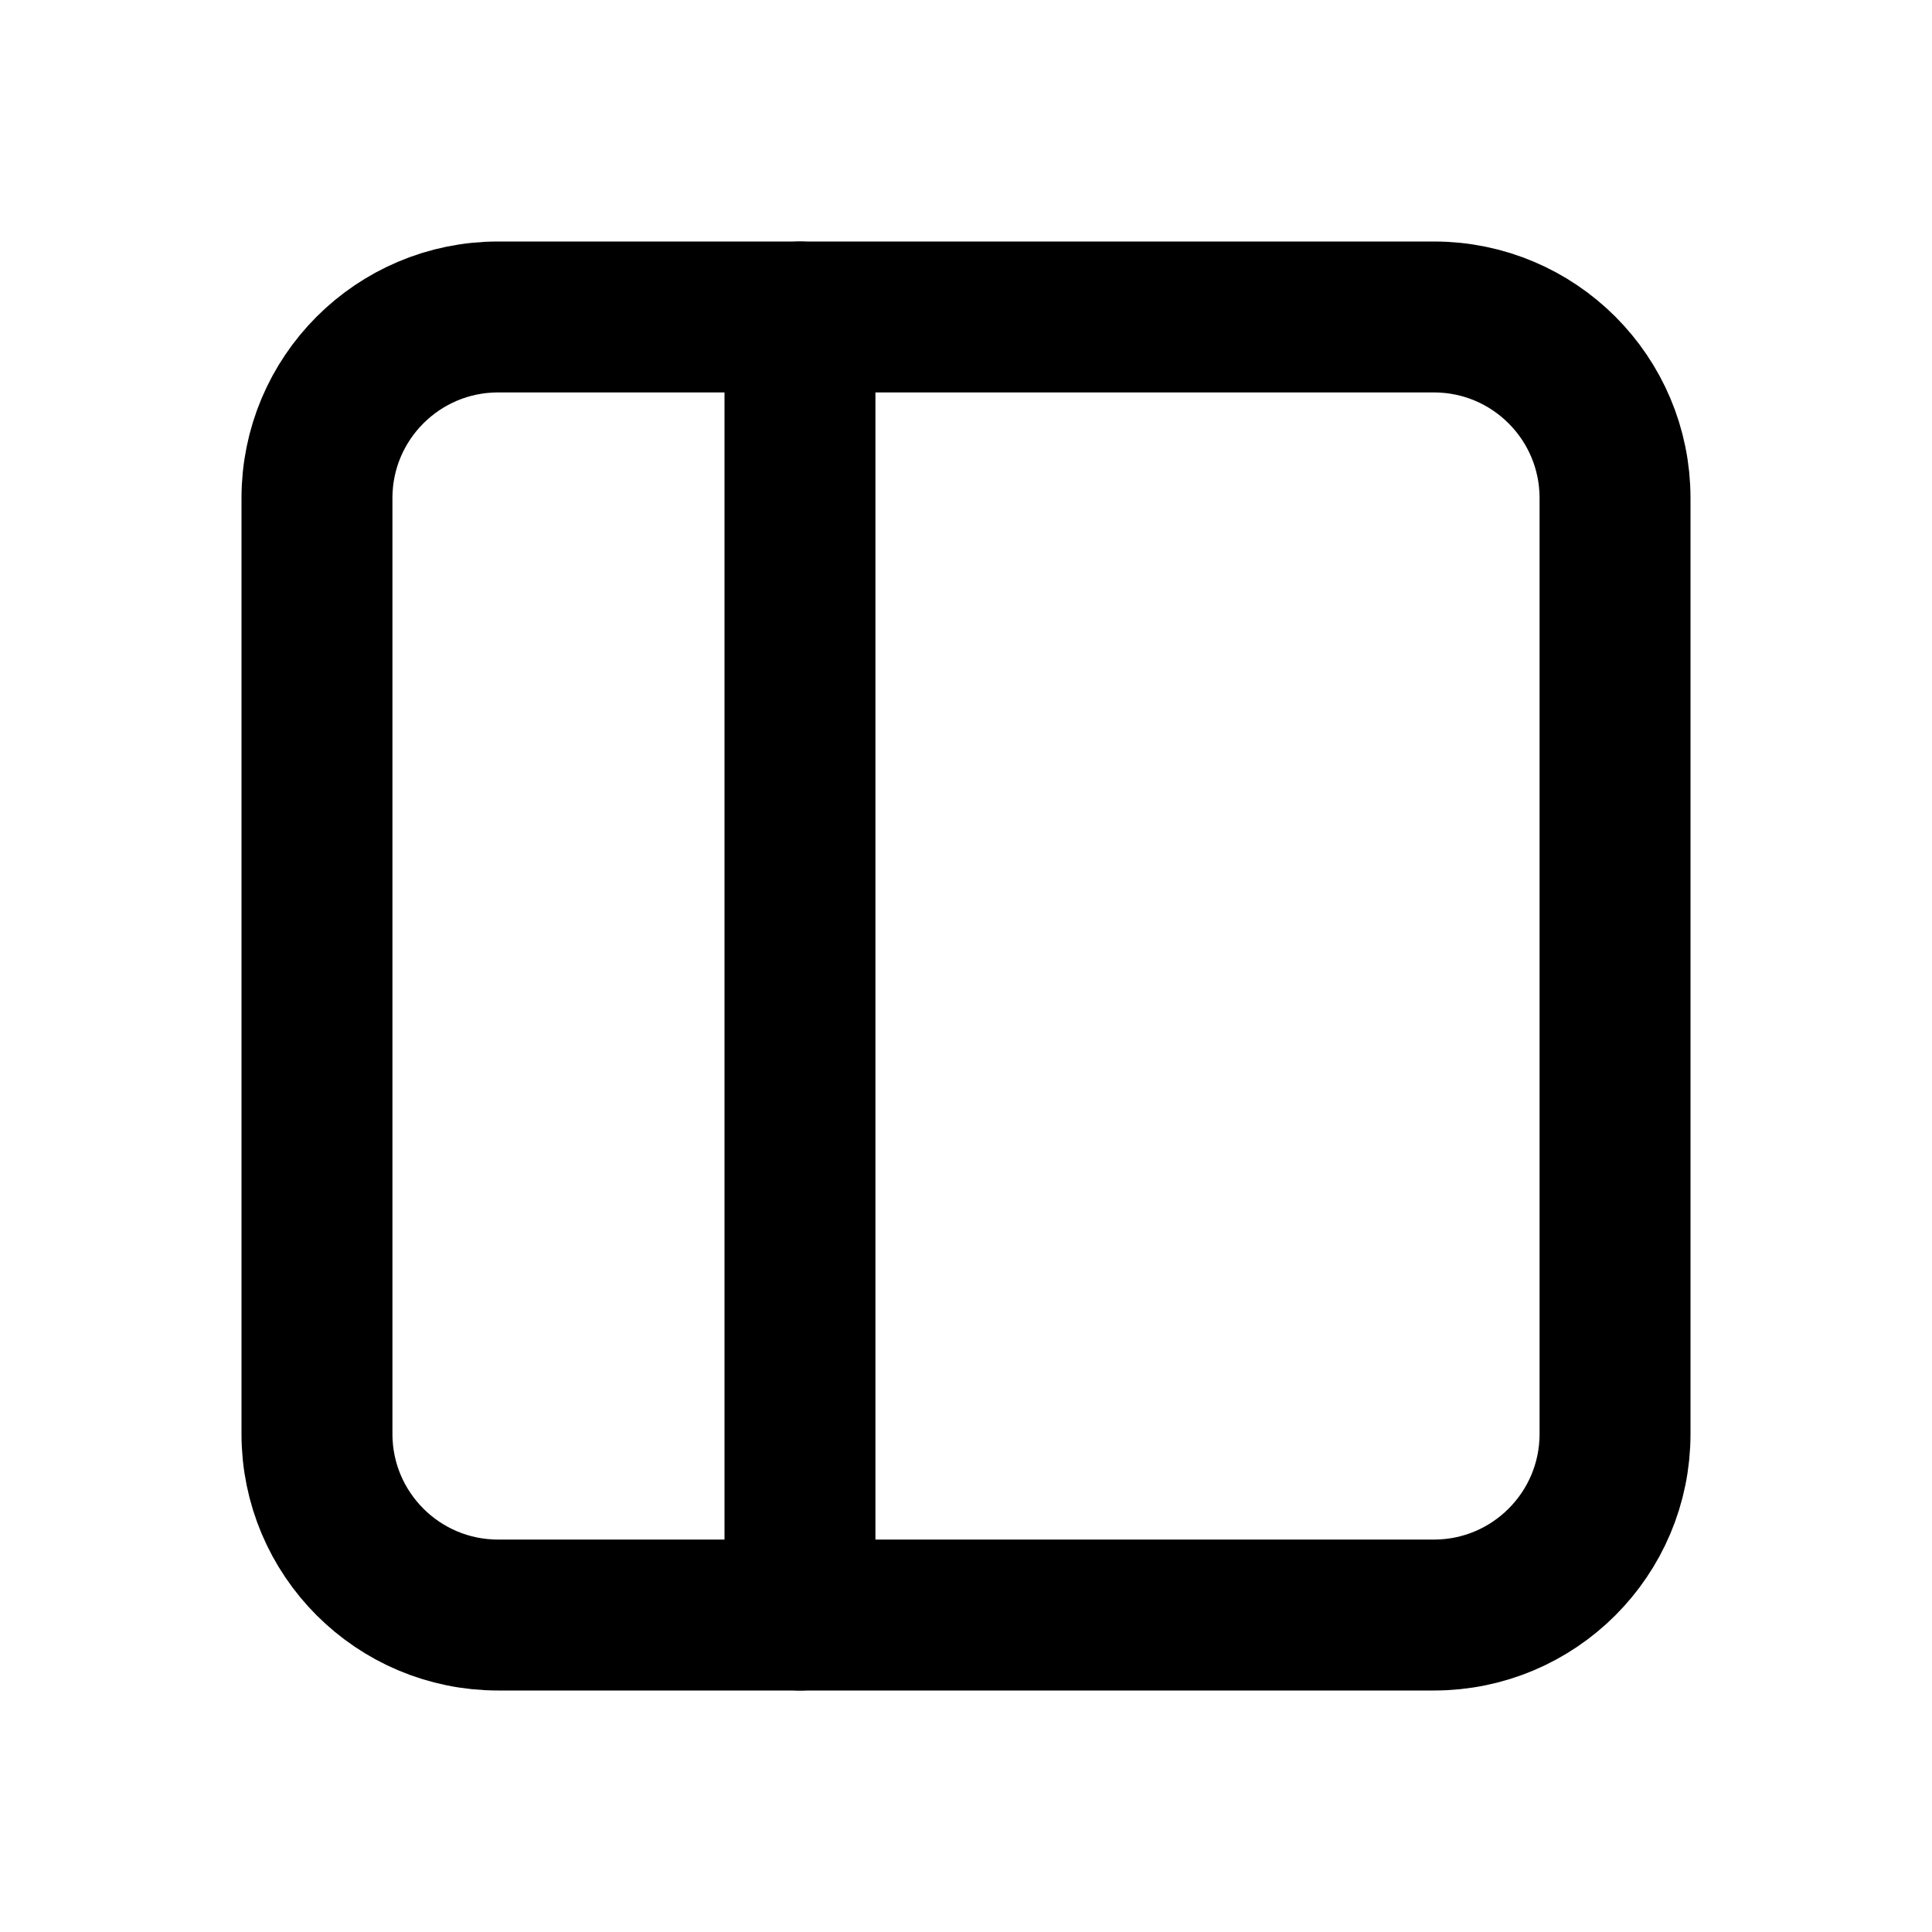
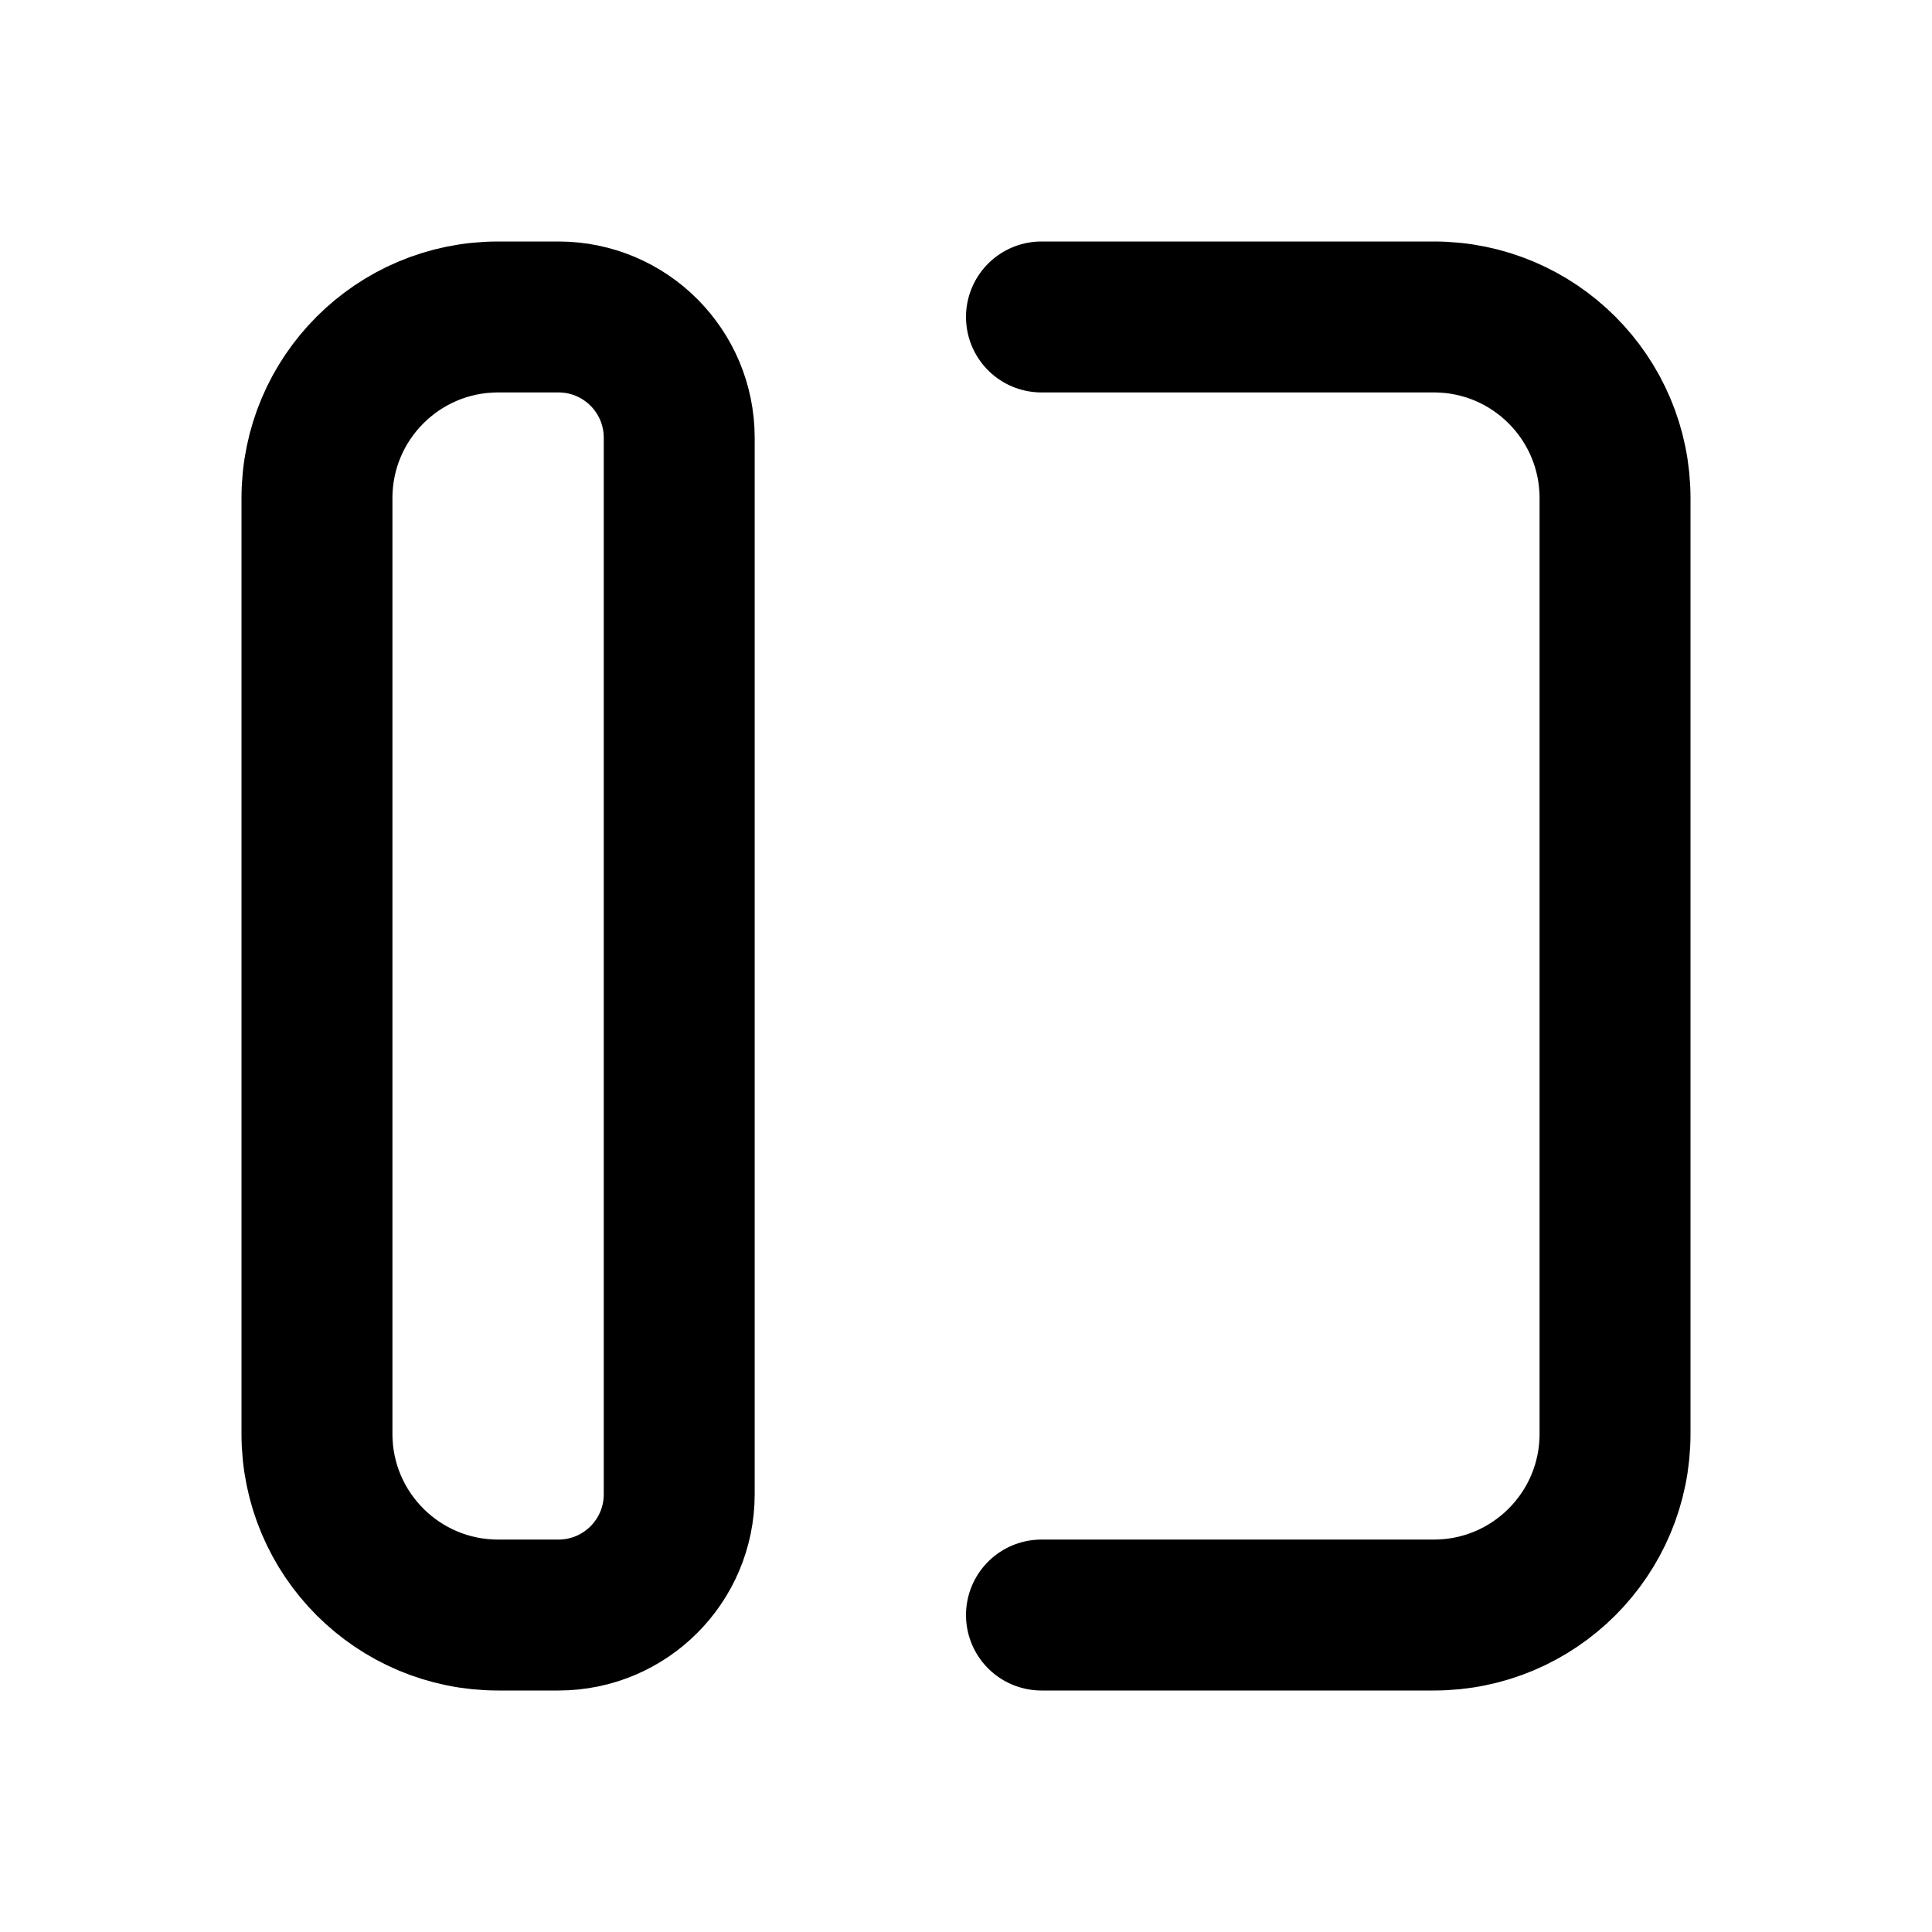
<svg xmlns="http://www.w3.org/2000/svg" viewBox="0 0 16 16" fill="none" stroke="currentColor" stroke-width="1.25" stroke-linecap="round" stroke-linejoin="round">
-   <path d="M4.125 2.625H11.875A1.5 1.5 0 0 1 13.375 4.125V11.875A1.5 1.5 0 0 1 11.875 13.375H4.125A1.5 1.5 0 0 1 2.625 11.875V4.125A1.5 1.5 0 0 1 4.125 2.625Z" />
-   <path d="M6.625 2.625V13.375" />
+   <path d="M8.625 2.625H11.875A1.5 1.5 0 0 1 13.375 4.125V11.875A1.5 1.5 0 0 1 11.875 13.375H8.625" />
+   <path d="M5.625 3.625V12.375A1 1 0 0 1 4.625 13.375H4.125A1.5 1.5 0 0 1 2.625 11.875V4.125A1.5 1.5 0 0 1 4.125 2.625H4.625A1 1 0 0 1 5.625 3.625Z" />
</svg>
